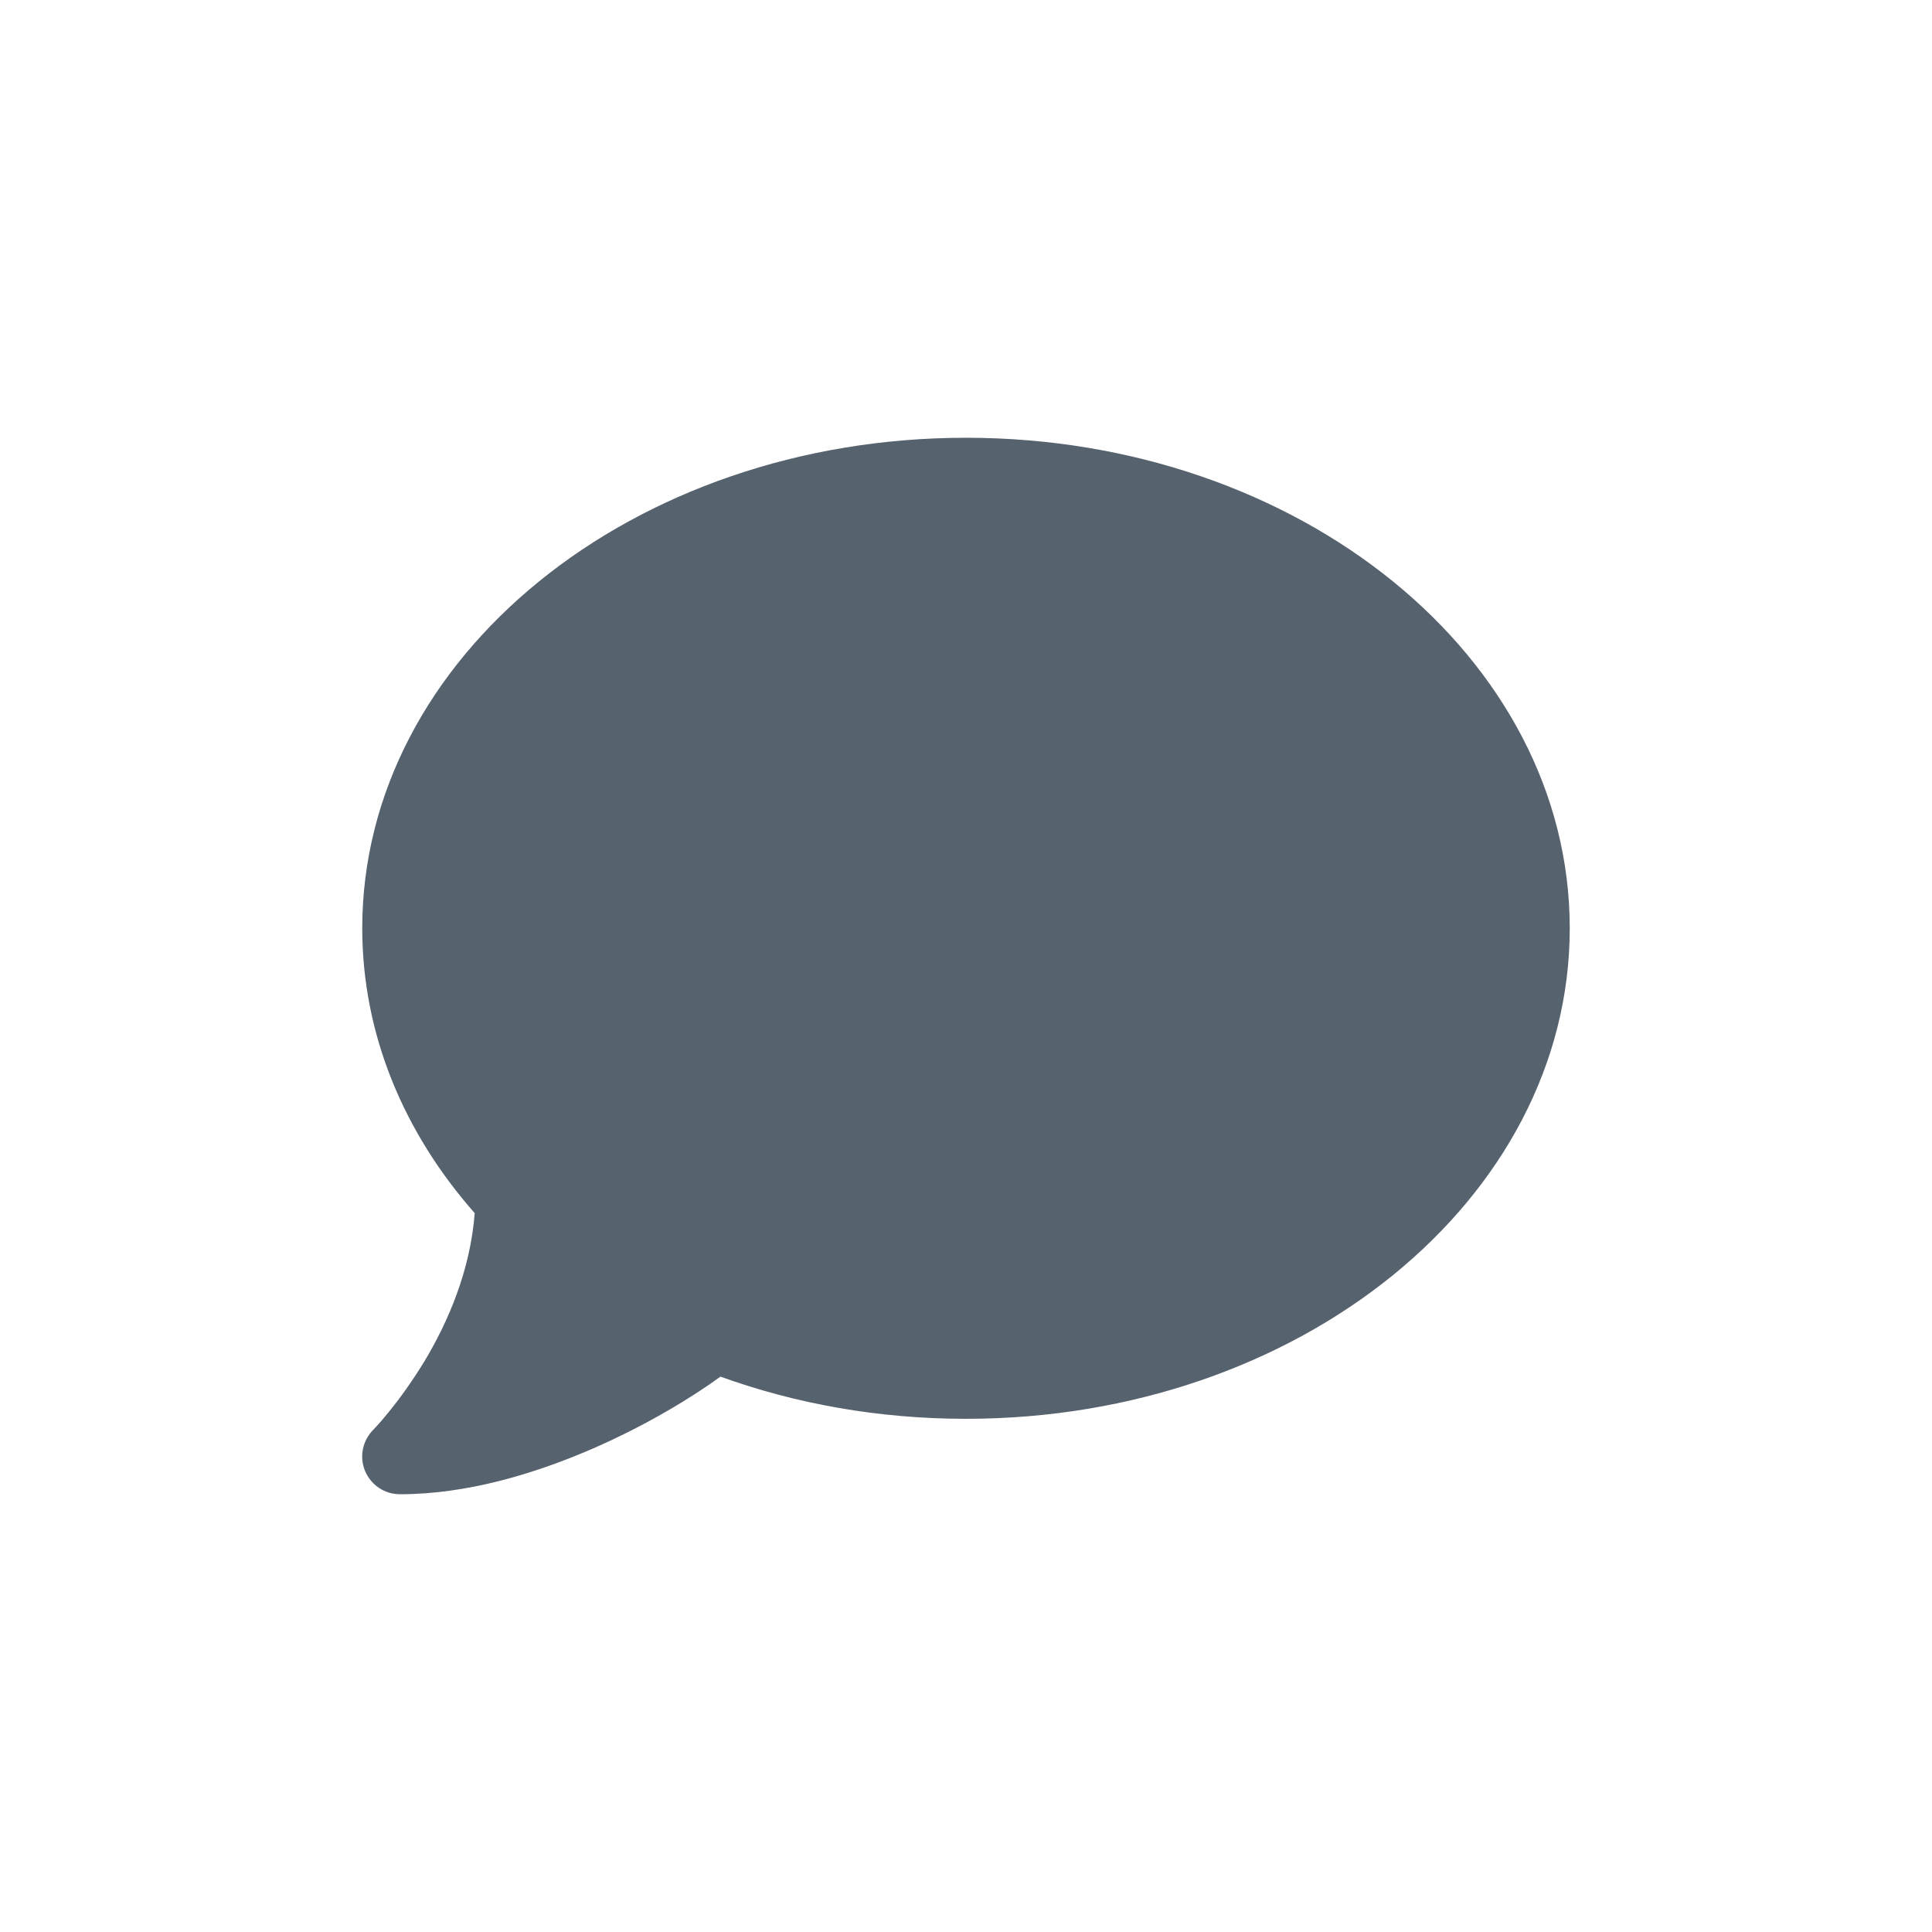
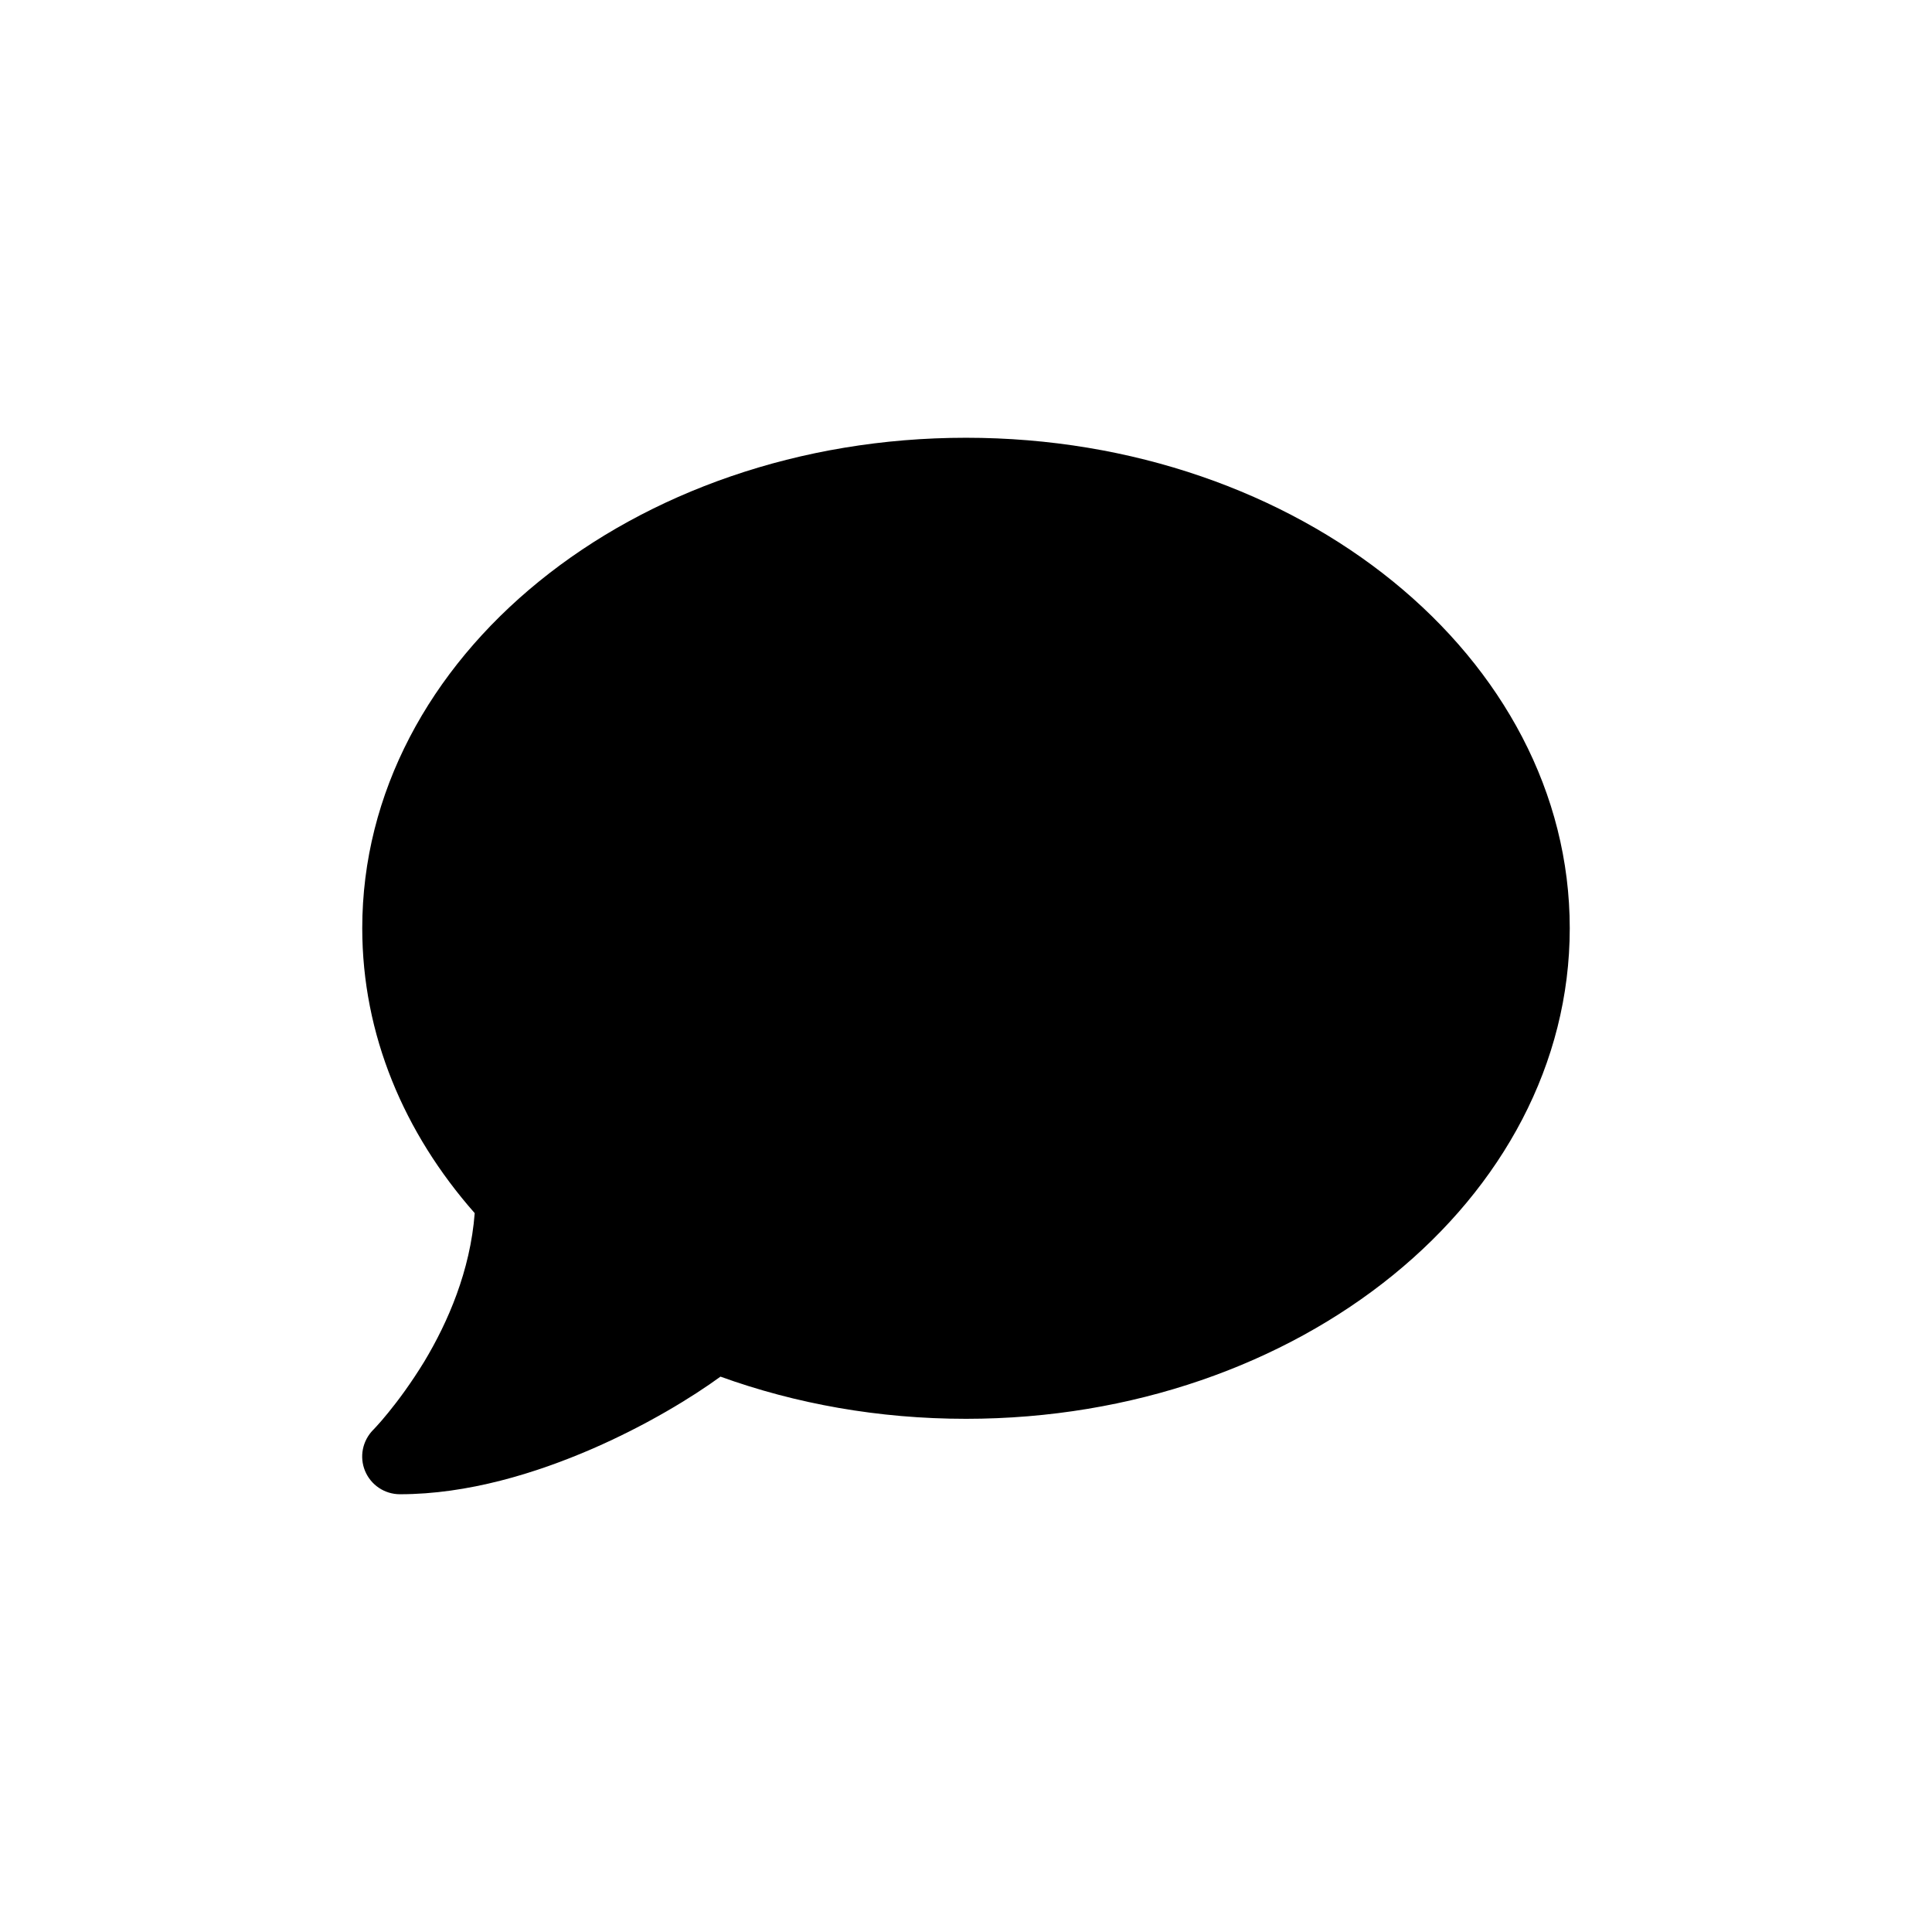
<svg xmlns="http://www.w3.org/2000/svg" width="24" height="24" viewBox="0 0 24 24" fill="none">
  <g clip-path="url(#clip0_1339_67)">
-     <path d="M19.5 11.531C19.5 14.898 16.143 17.625 12 17.625C10.913 17.625 9.882 17.438 8.95 17.101C8.602 17.355 8.033 17.704 7.359 17.997C6.656 18.302 5.81 18.562 4.969 18.562C4.778 18.562 4.608 18.448 4.535 18.273C4.462 18.097 4.503 17.898 4.635 17.763L4.644 17.754C4.652 17.745 4.664 17.733 4.682 17.713C4.714 17.678 4.764 17.622 4.825 17.546C4.945 17.399 5.106 17.183 5.271 16.913C5.563 16.427 5.842 15.788 5.897 15.07C5.019 14.074 4.5 12.852 4.5 11.531C4.5 8.165 7.857 5.438 12 5.438C16.143 5.438 19.5 8.165 19.5 11.531Z" fill="#57626F" />
+     <path d="M19.5 11.531C19.5 14.898 16.143 17.625 12 17.625C10.913 17.625 9.882 17.438 8.95 17.101C8.602 17.355 8.033 17.704 7.359 17.997C6.656 18.302 5.81 18.562 4.969 18.562C4.778 18.562 4.608 18.448 4.535 18.273C4.462 18.097 4.503 17.898 4.635 17.763L4.644 17.754C4.652 17.745 4.664 17.733 4.682 17.713C4.714 17.678 4.764 17.622 4.825 17.546C4.945 17.399 5.106 17.183 5.271 16.913C5.563 16.427 5.842 15.788 5.897 15.07C5.019 14.074 4.5 12.852 4.5 11.531C4.5 8.165 7.857 5.438 12 5.438C16.143 5.438 19.5 8.165 19.5 11.531Z" fill="currentColor" />
  </g>
  <defs>
    <clipPath id="clip0_1339_67">
      <rect width="15" height="15" fill="#111" transform="translate(4.5 4.5)" />
    </clipPath>
  </defs>
</svg>
